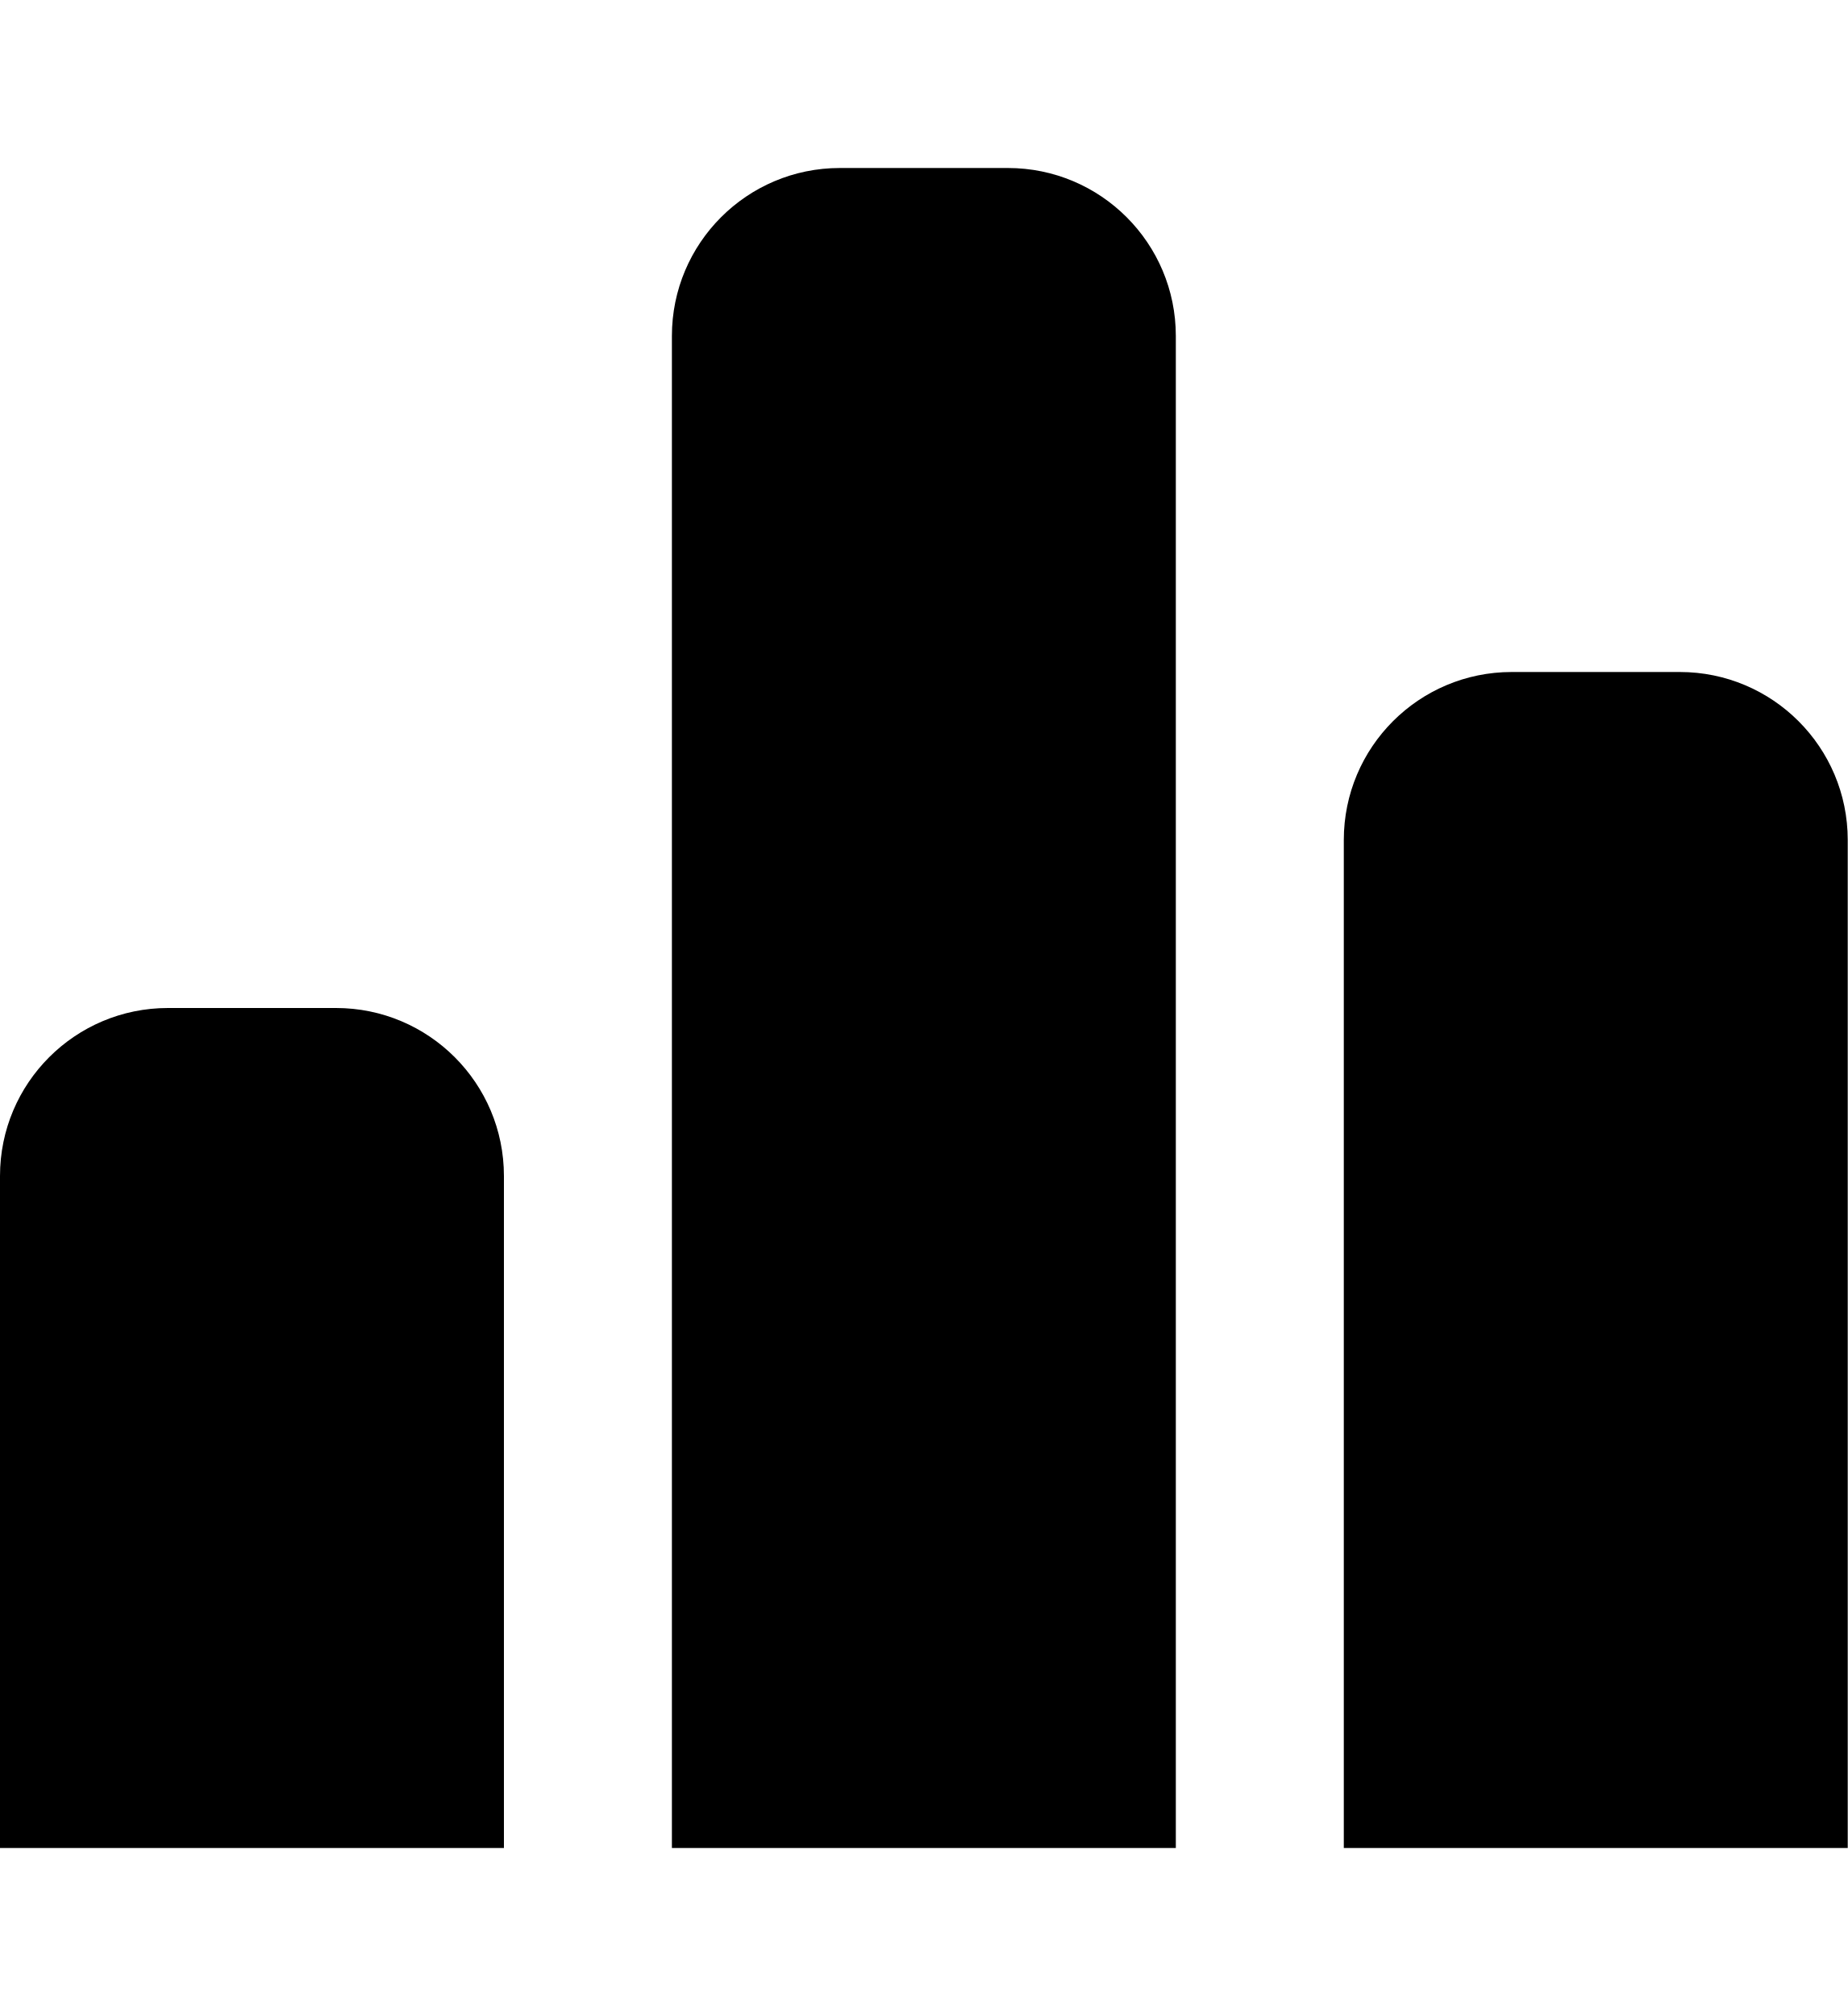
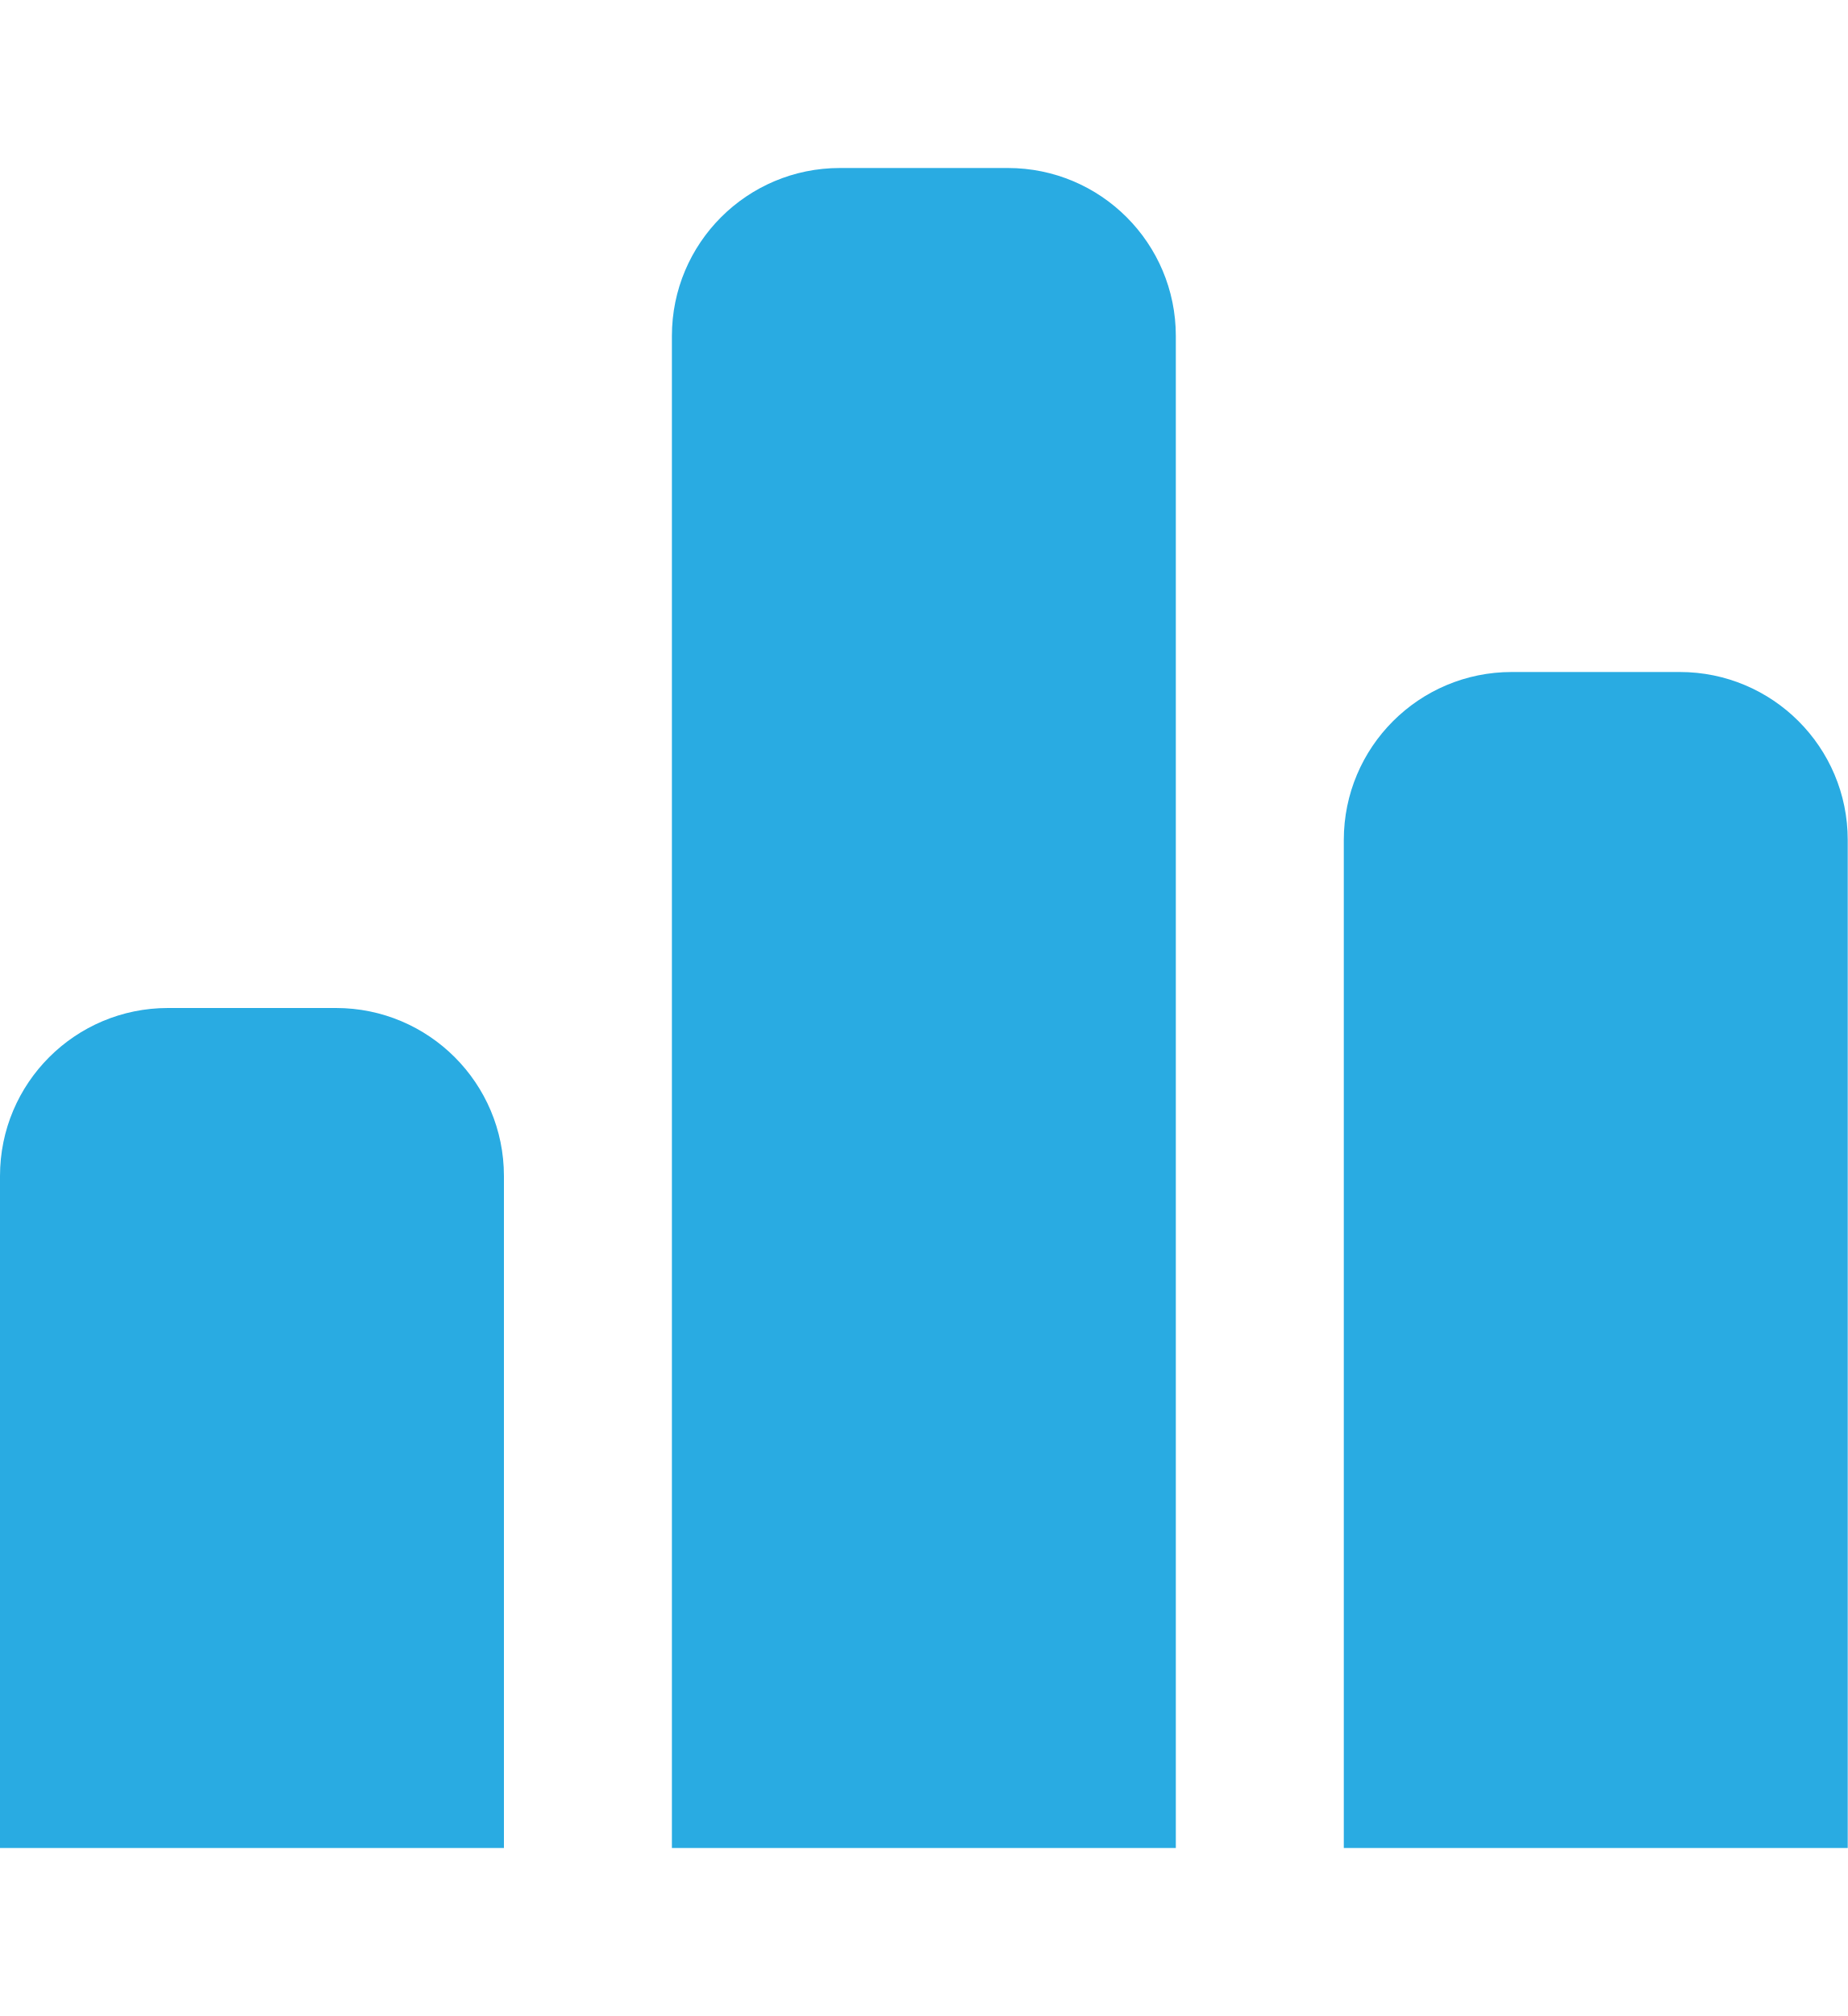
- <svg xmlns="http://www.w3.org/2000/svg" version="1.1" x="0px" y="0px" viewBox="0 0 880 960" enable-background="new 0 0 880 960" xml:space="preserve">
-   <g id="row-5">
- </g>
-   <g id="row-4">
-     <path id="graph_1_" d="M240,880H0V560c0-44.2,35.8-80,80-80h80c44.2,0,80,35.8,80,80V880z M880,400c0-44.2-35.8-80-80-80h-80   c-44.2,0-80,35.8-80,80v480h240V400z M560,160c0-44.2-35.8-80-80-80h-80c-44.2,0-80,35.8-80,80v720h240V160z" />
-   </g>
-   <g id="row-3">
-     <g id="alert">
- 	</g>
-     <g id="expand">
- 	</g>
-     <g id="collapse">
- 	</g>
-     <g id="colections">
- 	</g>
-     <g id="briefcase">
- 	</g>
-     <g id="flag">
- 	</g>
-     <g id="flag-small">
- 	</g>
-     <g id="signpost">
- 	</g>
-     <g id="info-card">
- 	</g>
-     <g id="journal">
- 	</g>
-     <g id="network">
- 	</g>
-     <g id="trash">
- 	</g>
-     <g id="card">
- 	</g>
-     <g id="browser">
- 	</g>
-     <g id="arrows">
- 	</g>
-     <g id="arrow-left-rod">
- 	</g>
-   </g>
-   <g id="row-2">
-     <g id="arrow-right-rod">
- 	</g>
-     <g id="arrow-up-short">
- 	</g>
-     <g id="arrow-down-short">
- 	</g>
-     <g id="heart-full">
- 	</g>
-     <g id="balloon-comments-inline">
- 	</g>
-     <g id="balloon-comments">
- 	</g>
-     <g id="check">
- 	</g>
-     <g id="balloon-topic">
- 	</g>
-     <g id="persons">
- 	</g>
-     <g id="groups">
- 	</g>
-     <g id="building-big">
- 	</g>
-     <g id="person-card-2">
- 	</g>
-     <g id="person-card-3">
- 	</g>
-     <g id="plus">
- 	</g>
-     <g id="arrow-right-long">
- 	</g>
-     <g id="arrow-left-long">
- 	</g>
-   </g>
-   <g id="row-1">
-     <g id="heart-inline">
- 	</g>
-     <g id="close-short">
- 	</g>
-     <g id="hash">
- 	</g>
-     <g id="people">
- 	</g>
-     <g id="building-small">
- 	</g>
-     <g id="person">
- 	</g>
-     <g id="close-long">
- 	</g>
-     <g id="post">
- 	</g>
-     <g id="star">
- 	</g>
-     <g id="heart">
- 	</g>
-     <g id="link">
- 	</g>
-     <g id="camera">
- 	</g>
-     <g id="balloon-text">
- 	</g>
-     <g id="pin">
- 	</g>
-     <g id="clock">
- 	</g>
-   </g>
-   <g id="guides">
- </g>
+ <svg xmlns="http://www.w3.org/2000/svg" version="1.1" id="icon-" x="0px" y="0px" viewBox="0 0 880 960" enable-background="new 0 0 880 960" xml:space="preserve">
+   <path id="graph_1_" fill="#29ABE2" d="M240,880H0V560c0-44.2,35.8-80,80-80h80c44.2,0,80,35.8,80,80V880z M880,400  c0-44.2-35.8-80-80-80h-80c-44.2,0-80,35.8-80,80v480h240V400z M560,160c0-44.2-35.8-80-80-80h-80c-44.2,0-80,35.8-80,80v720h240  V160z" />
</svg>
